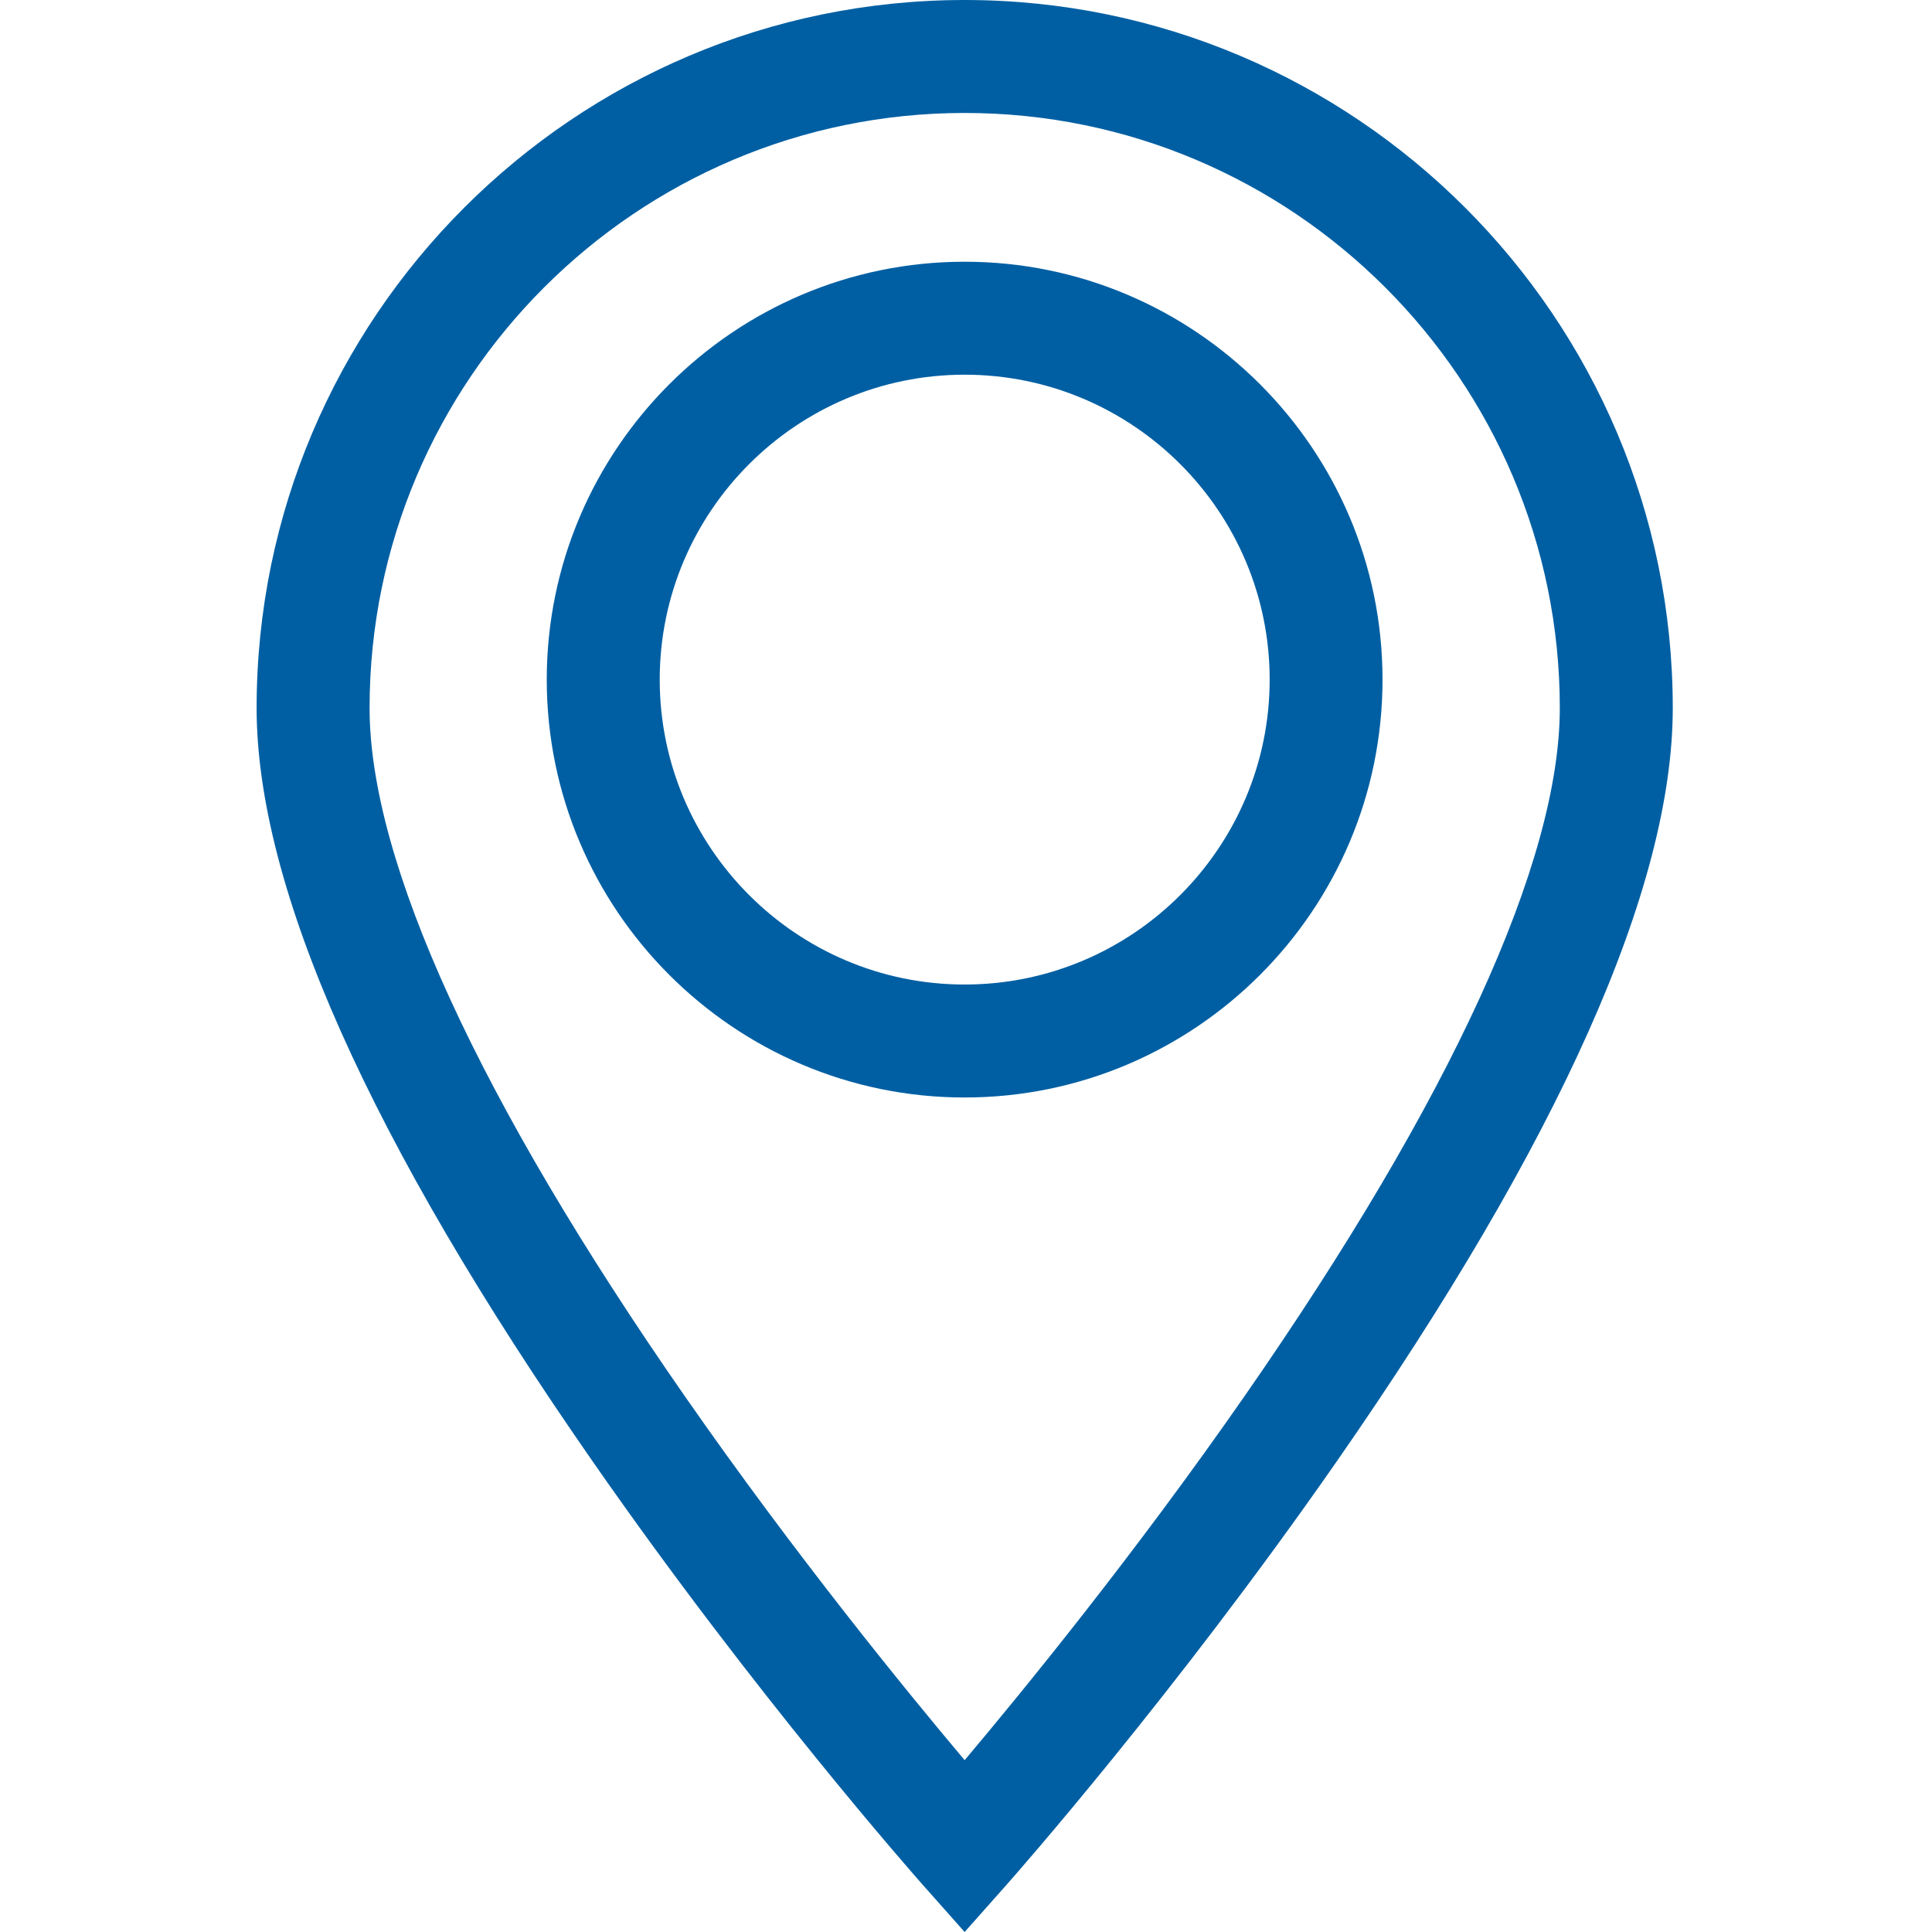
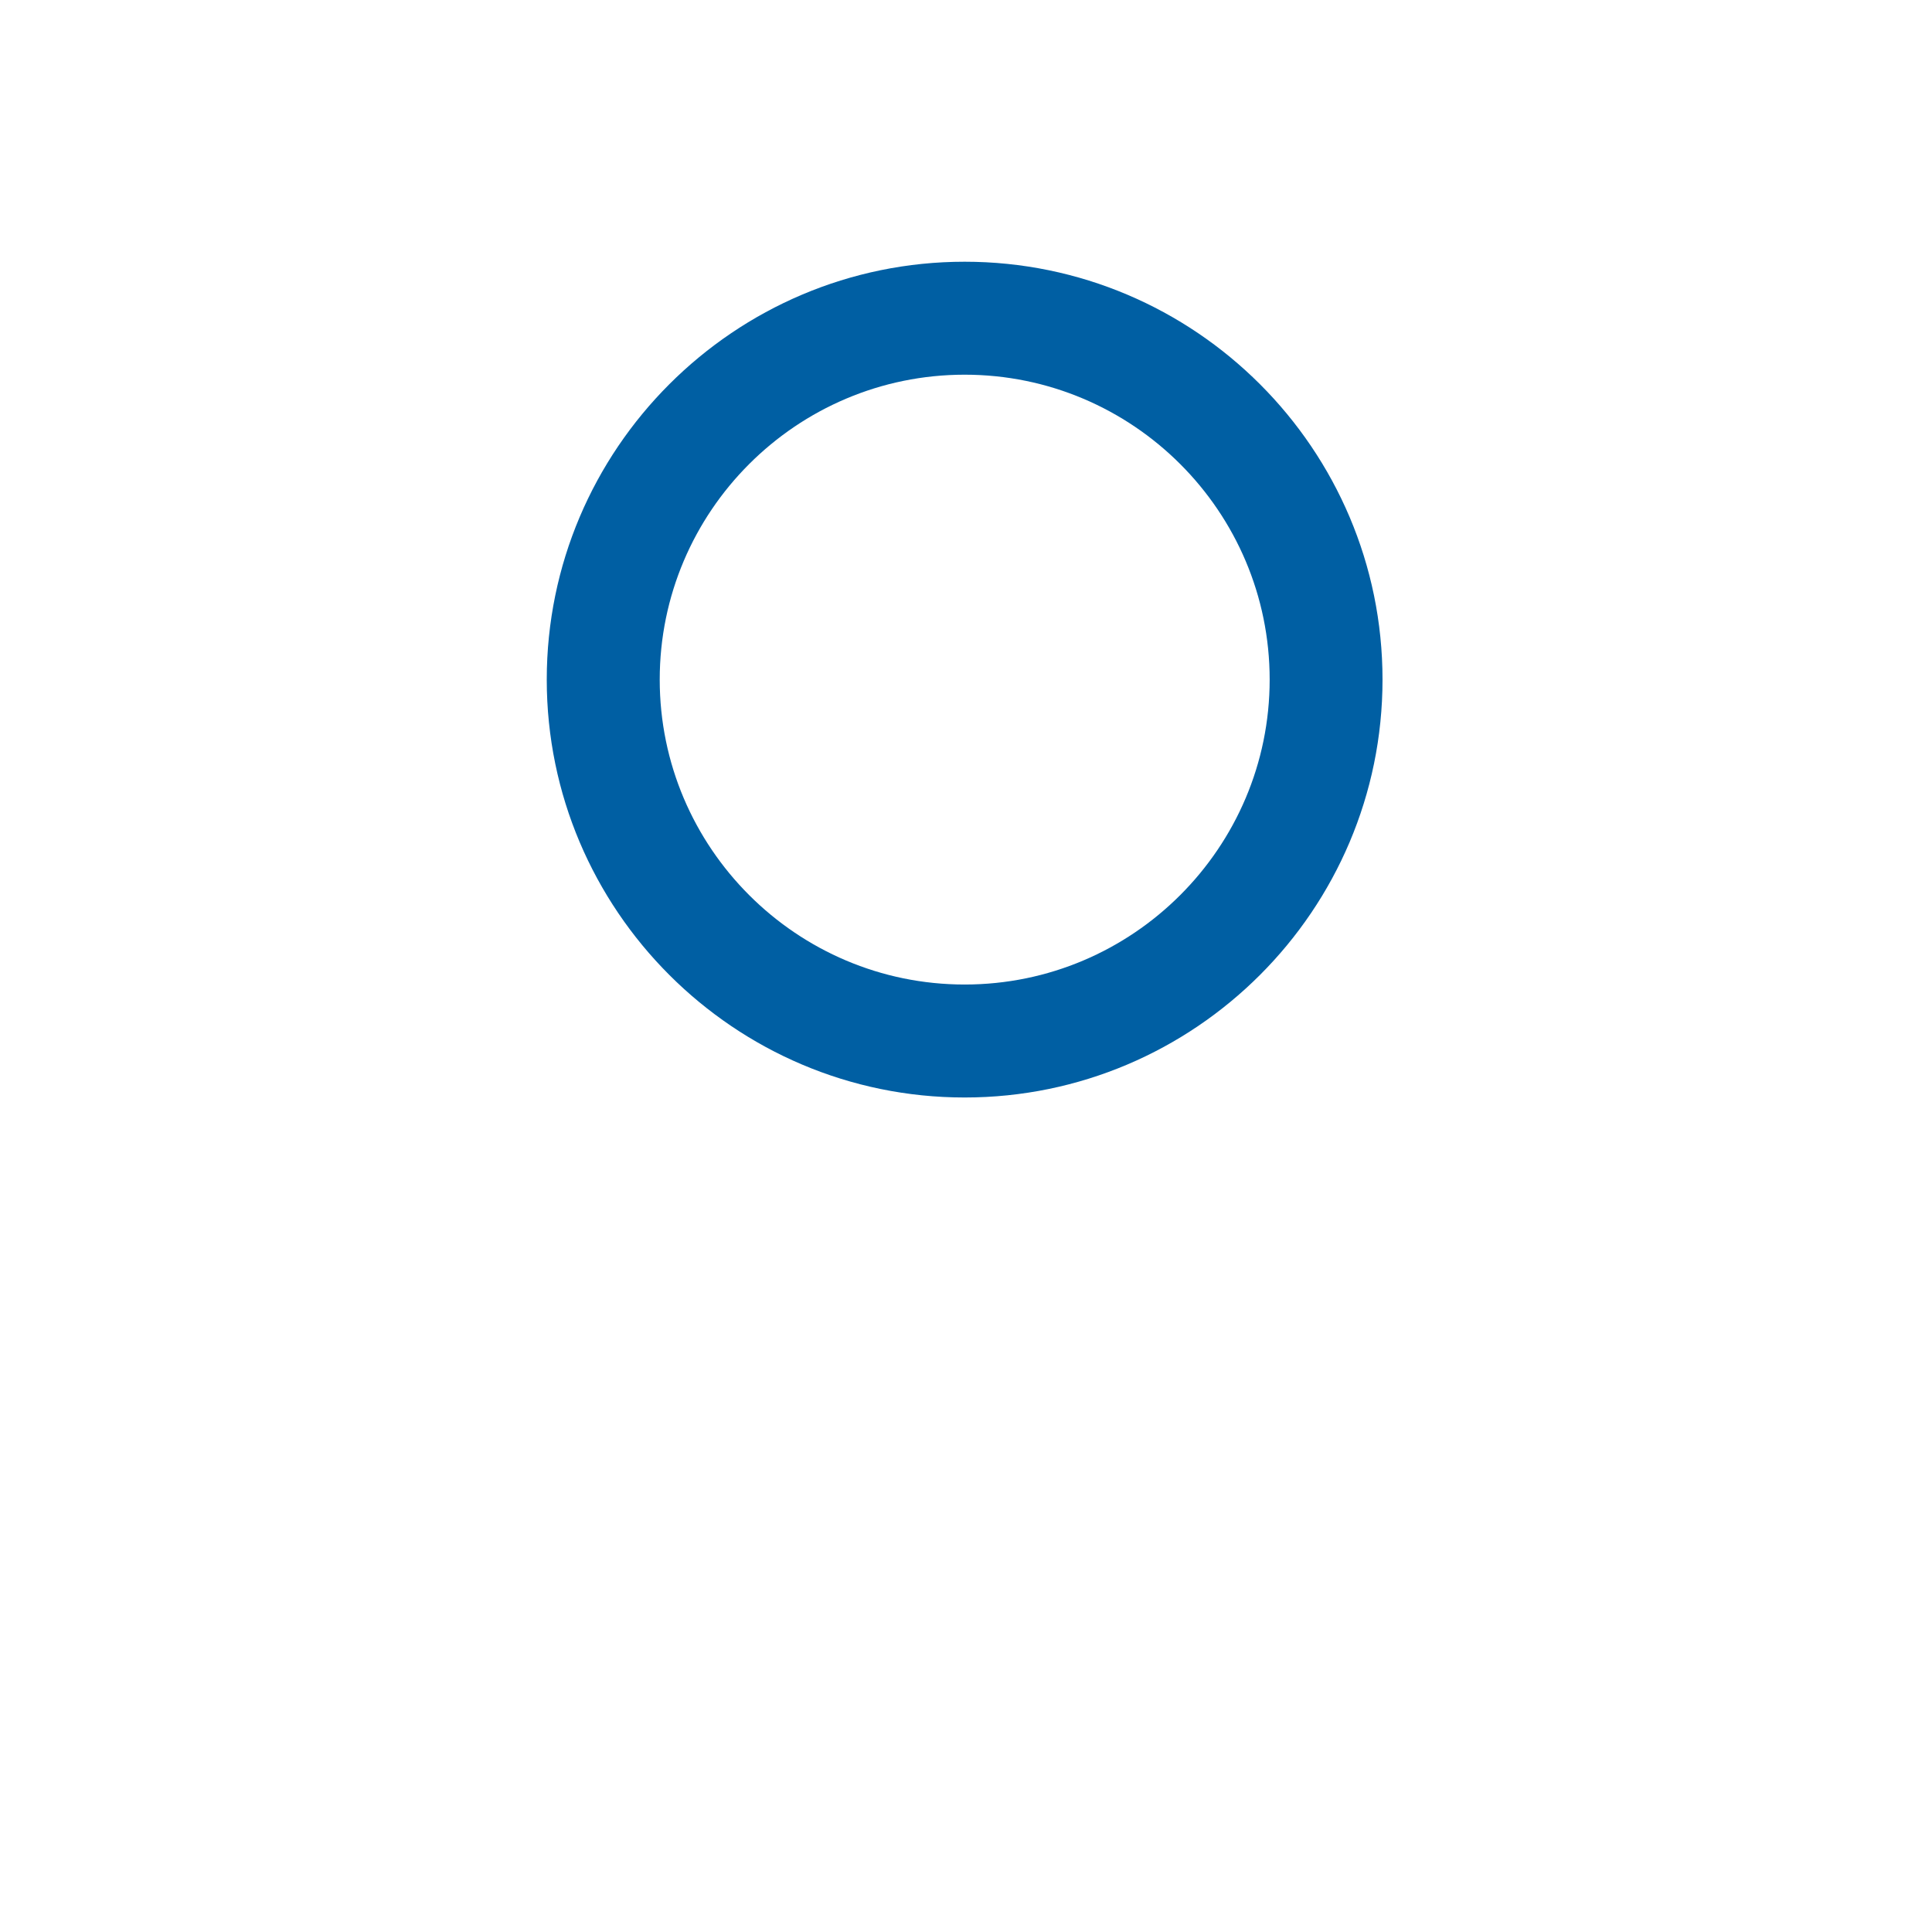
<svg xmlns="http://www.w3.org/2000/svg" width="17" height="17" viewBox="0 0 17 17" fill="none">
-   <path d="M8.488 0C5.053 0 2.258 2.795 2.258 6.23C2.258 7.809 3.252 10.038 5.214 12.858C6.647 14.919 8.057 16.514 8.116 16.581L8.488 17L8.86 16.581C8.919 16.514 10.329 14.919 11.763 12.858C13.724 10.038 14.719 7.809 14.719 6.23C14.719 2.795 11.924 0 8.488 0ZM10.953 12.282C9.984 13.676 9.004 14.876 8.488 15.488C7.974 14.878 6.998 13.682 6.029 12.29C4.212 9.678 3.252 7.582 3.252 6.23C3.252 3.343 5.601 0.994 8.488 0.994C11.376 0.994 13.725 3.343 13.725 6.23C13.725 7.581 12.766 9.674 10.953 12.282Z" fill="#005FA3" />
  <path d="M8.488 2.303C6.461 2.303 4.811 3.952 4.811 5.98C4.811 8.007 6.461 9.657 8.488 9.657C10.516 9.657 12.165 8.007 12.165 5.98C12.165 3.952 10.516 2.303 8.488 2.303ZM8.488 8.663C7.009 8.663 5.805 7.459 5.805 5.98C5.805 4.5 7.009 3.297 8.488 3.297C9.968 3.297 11.172 4.5 11.172 5.98C11.172 7.459 9.968 8.663 8.488 8.663Z" fill="#005FA3" />
</svg>
